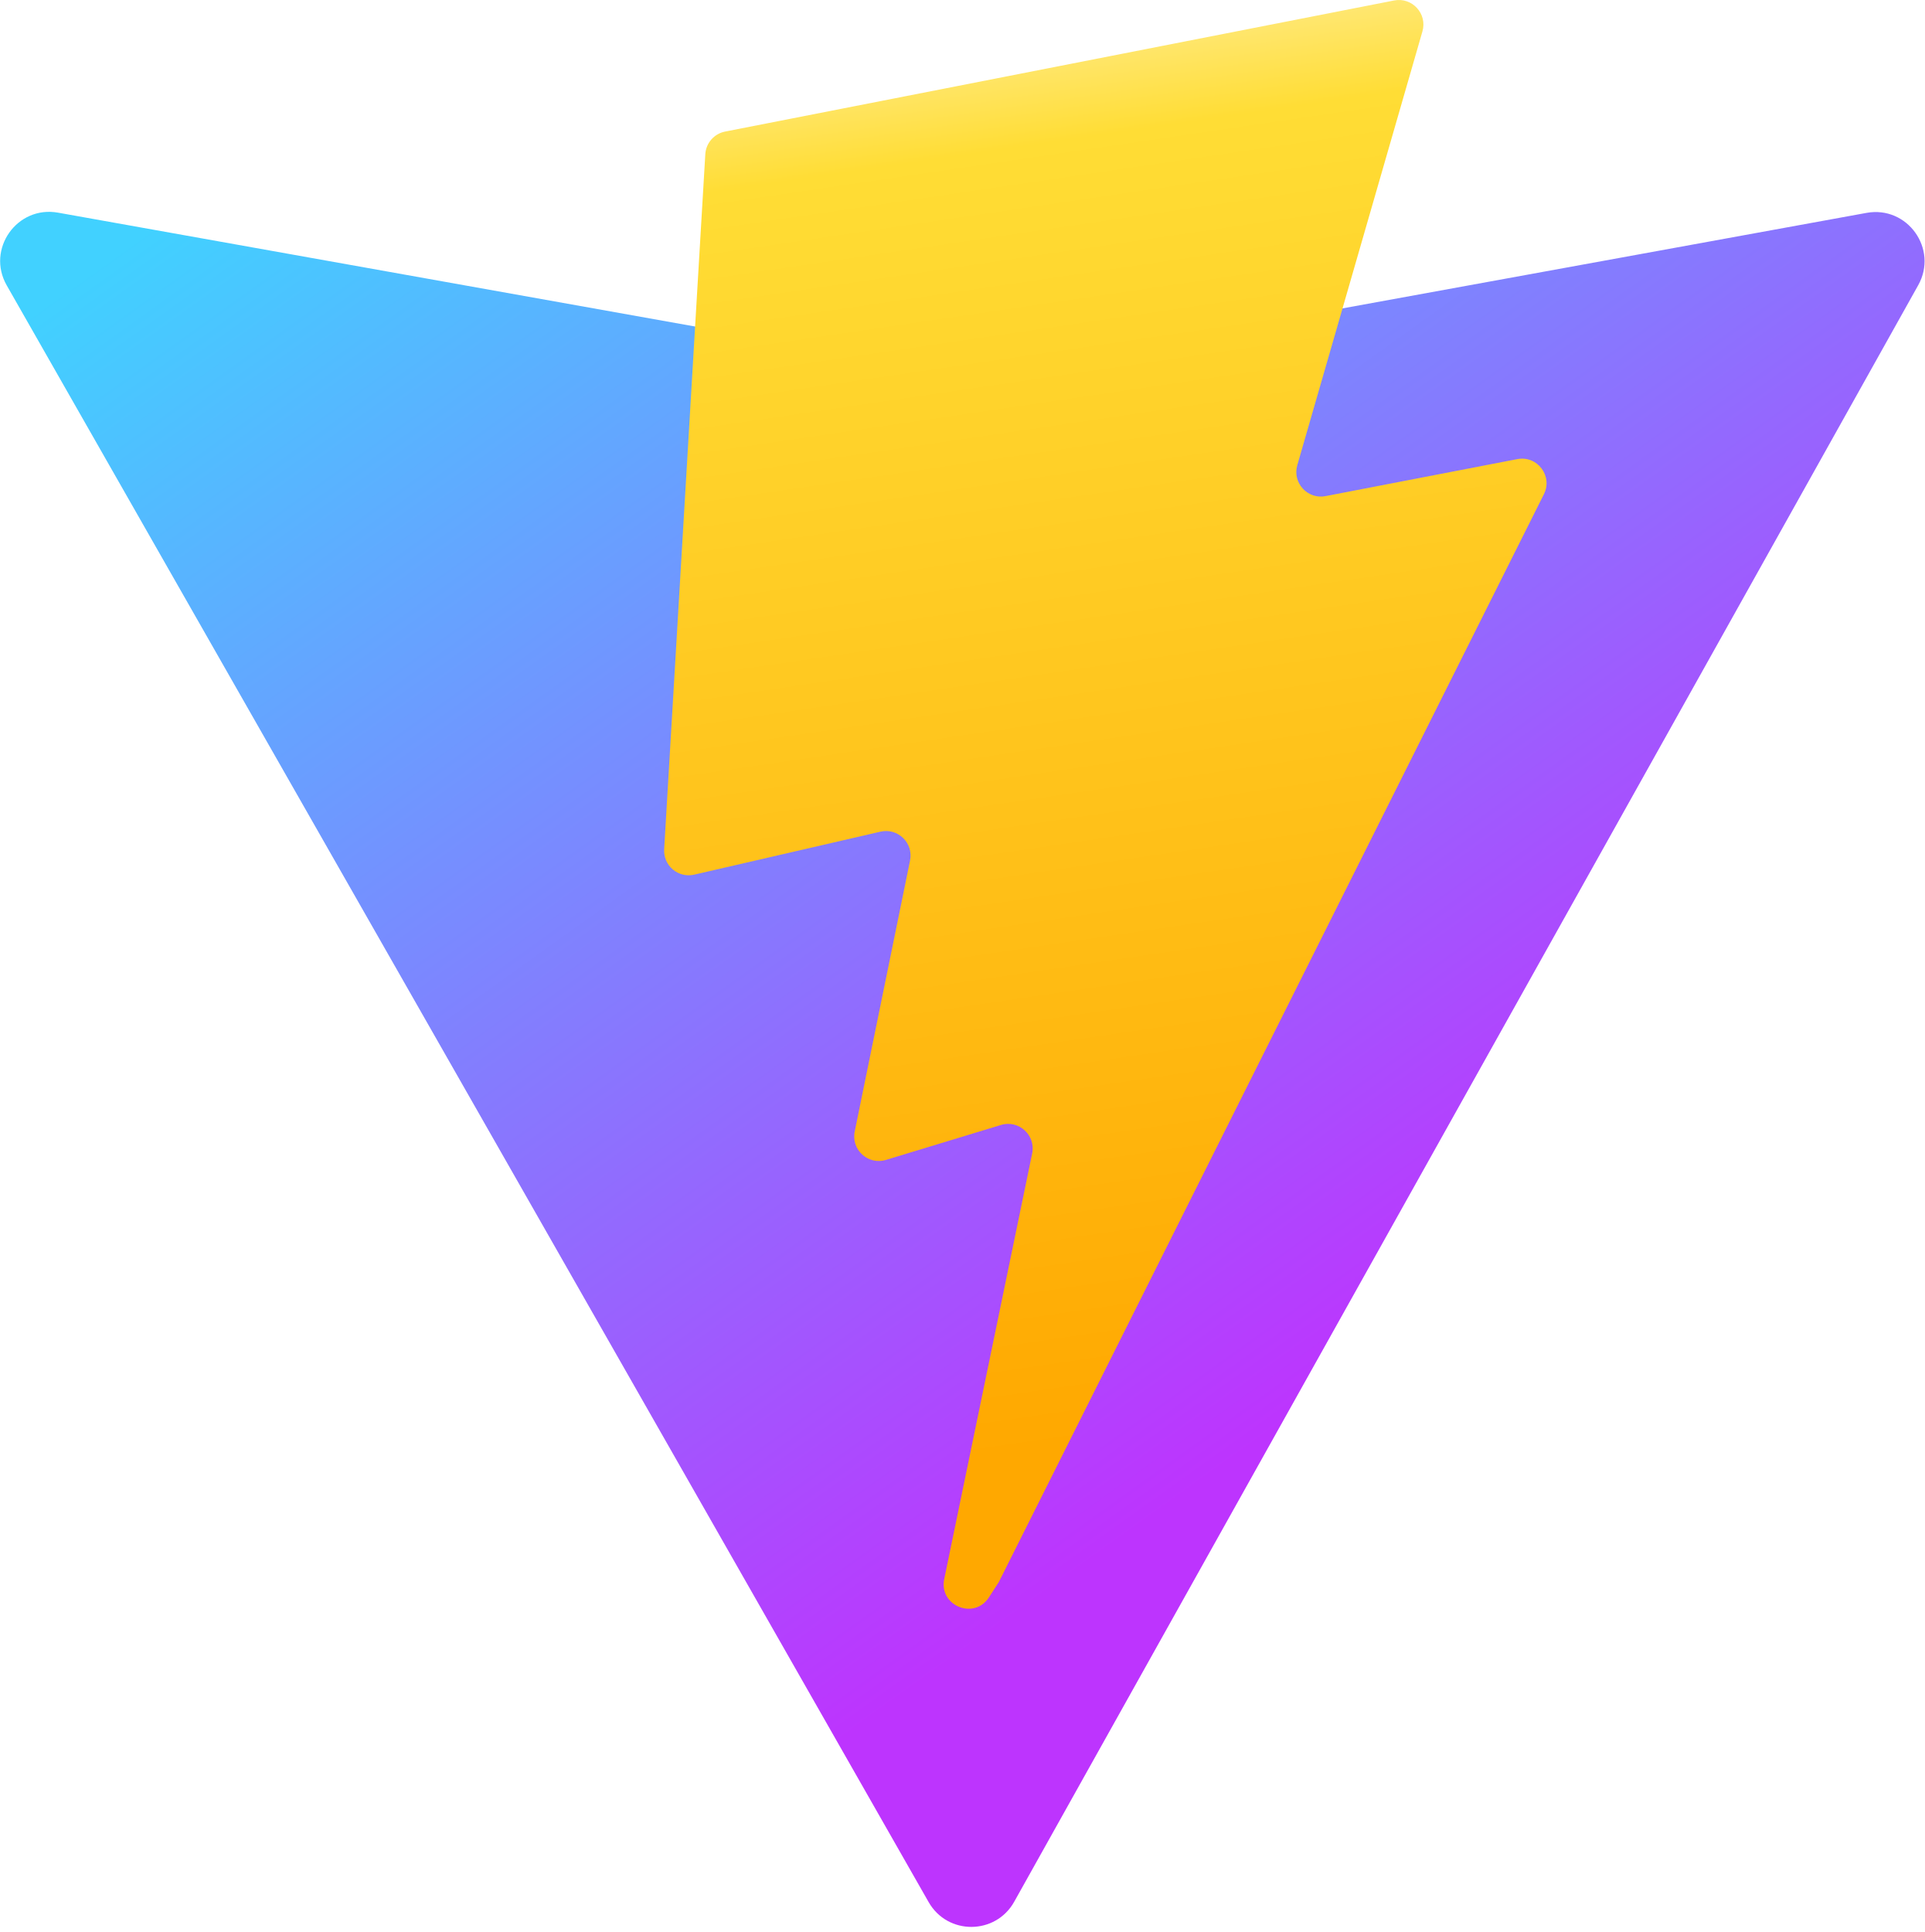
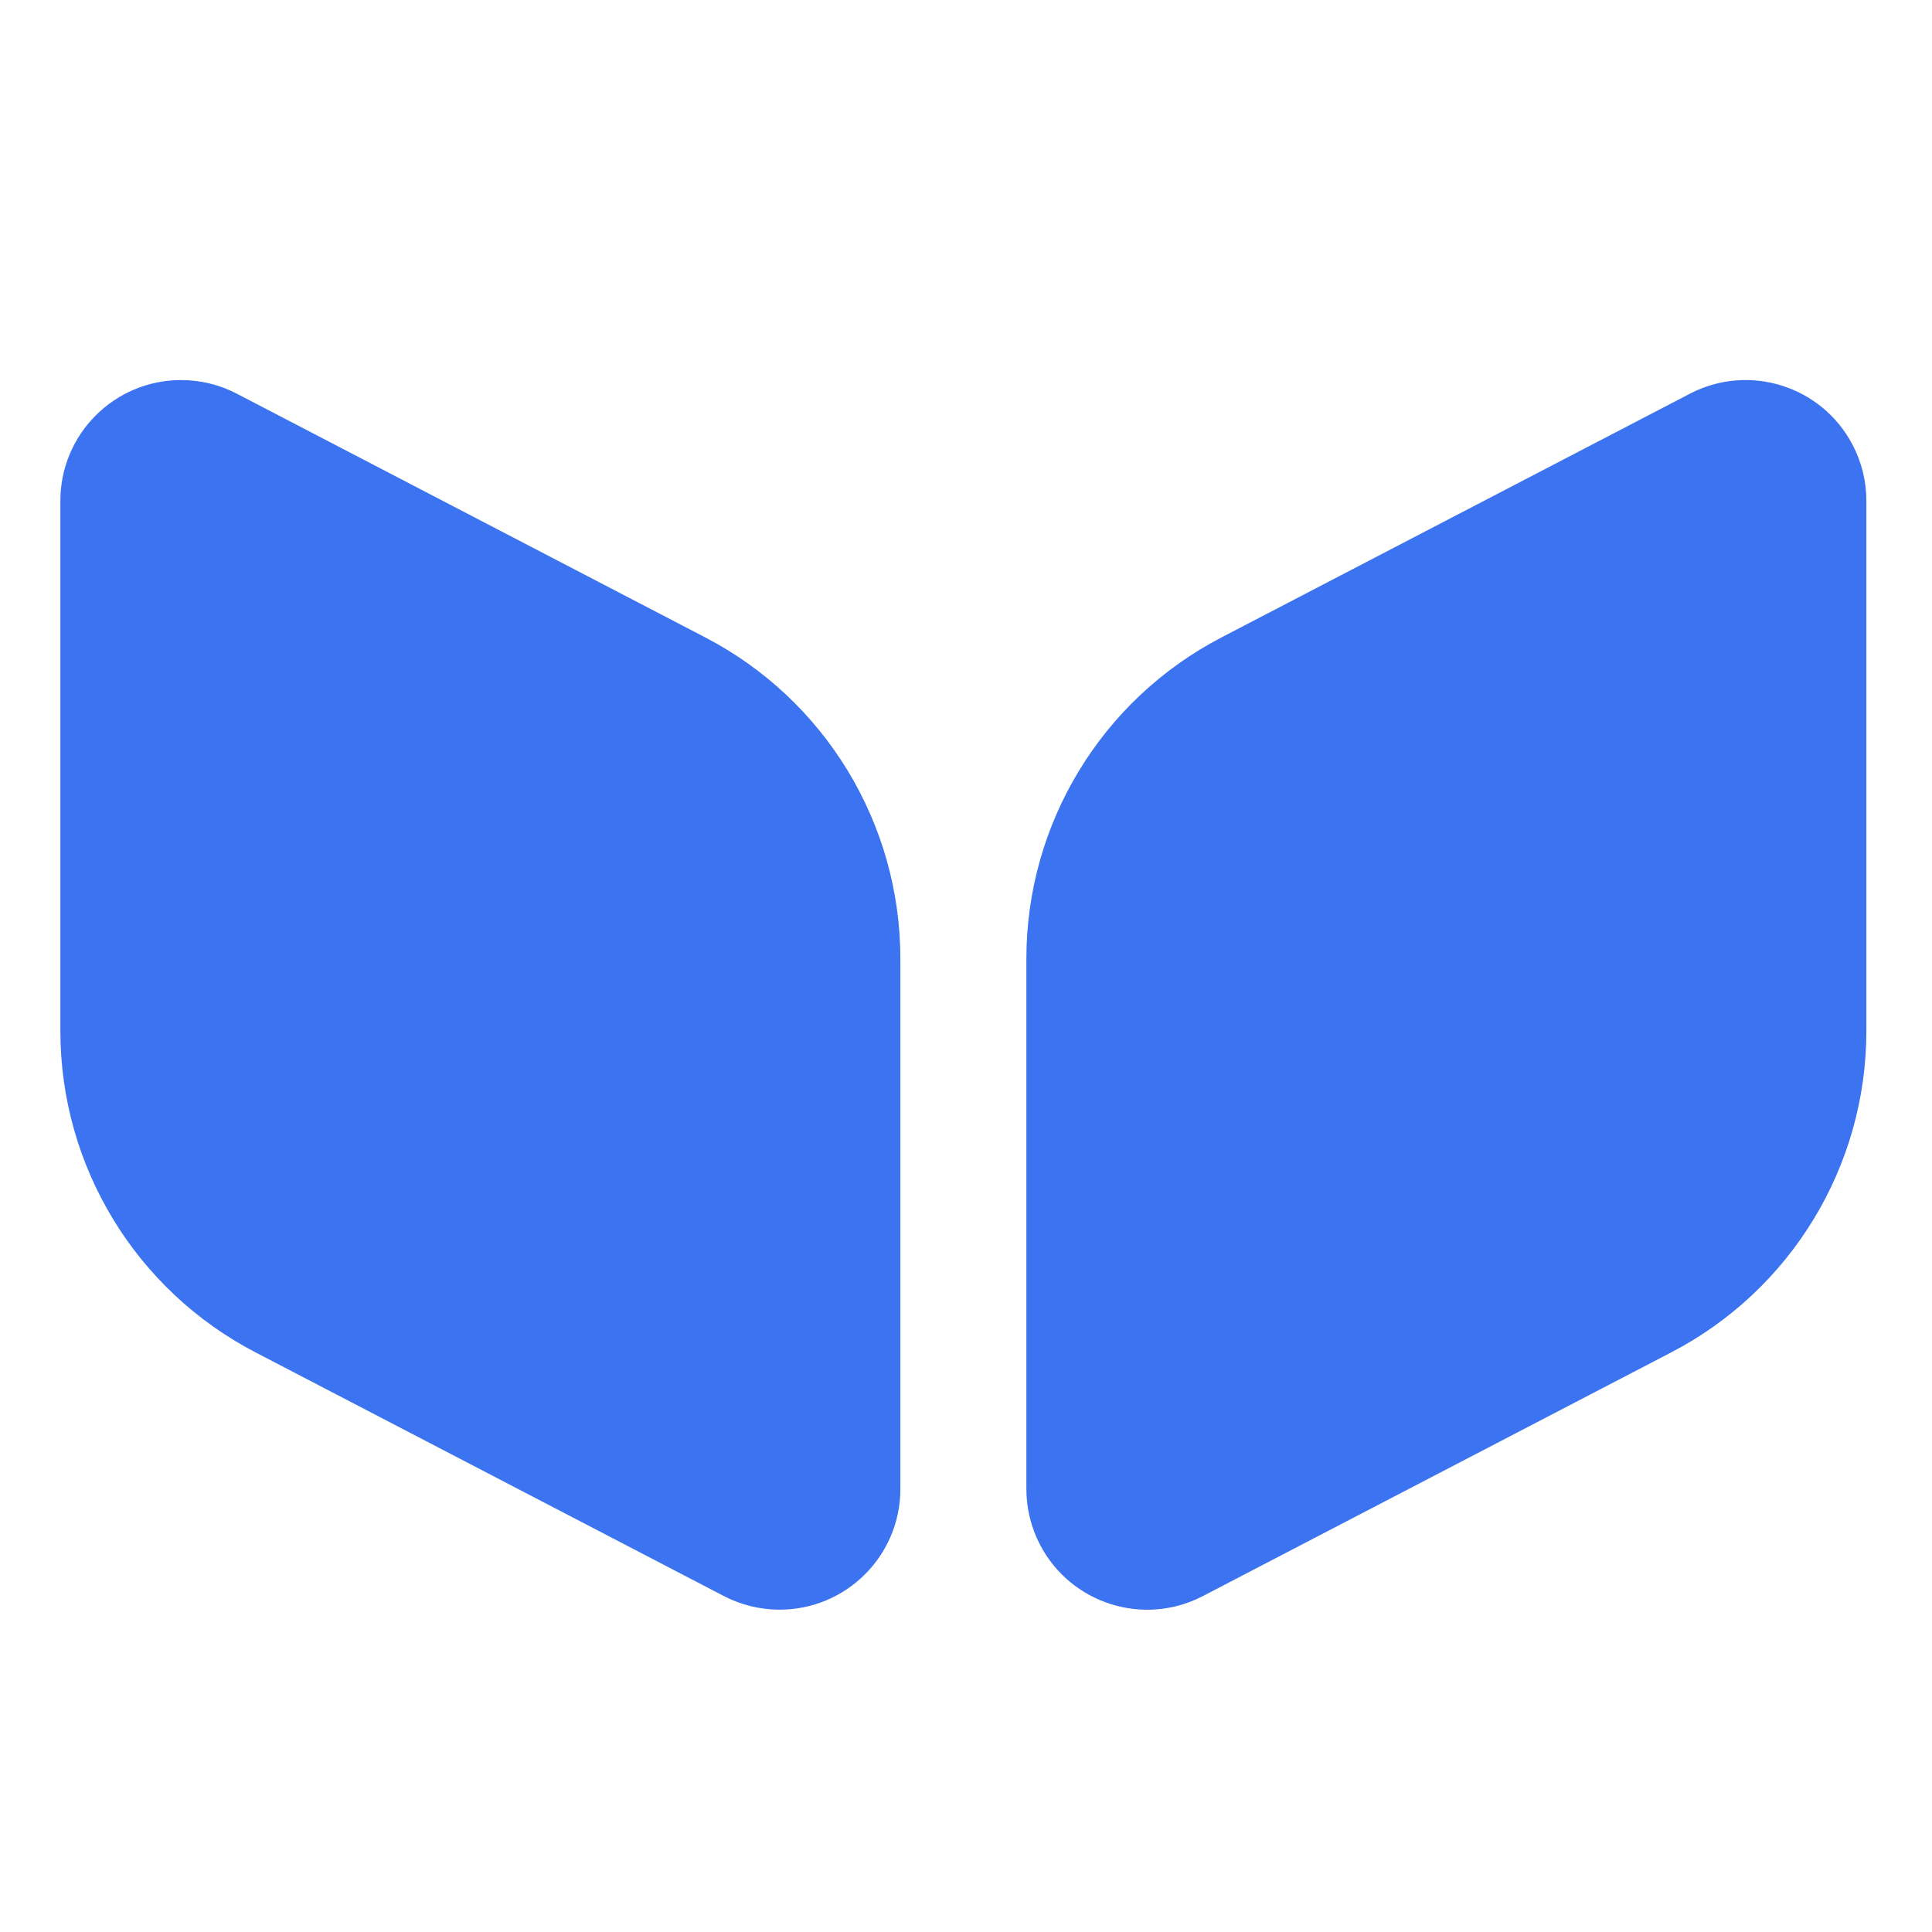
- <svg xmlns="http://www.w3.org/2000/svg" aria-hidden="true" role="img" class="iconify iconify--logos" width="31.88" height="32" preserveAspectRatio="xMidYMid meet" viewBox="0 0 256 257">
-   <defs>
-     <linearGradient id="IconifyId1813088fe1fbc01fb466" x1="-.828%" x2="57.636%" y1="7.652%" y2="78.411%">
-       <stop offset="0%" stop-color="#41D1FF" />
-       <stop offset="100%" stop-color="#BD34FE" />
-     </linearGradient>
-     <linearGradient id="IconifyId1813088fe1fbc01fb467" x1="43.376%" x2="50.316%" y1="2.242%" y2="89.03%">
-       <stop offset="0%" stop-color="#FFEA83" />
-       <stop offset="8.333%" stop-color="#FFDD35" />
-       <stop offset="100%" stop-color="#FFA800" />
-     </linearGradient>
-   </defs>
-   <path fill="url(#IconifyId1813088fe1fbc01fb466)" d="M255.153 37.938L134.897 252.976c-2.483 4.44-8.862 4.466-11.382.048L.875 37.958c-2.746-4.814 1.371-10.646 6.827-9.67l120.385 21.517a6.537 6.537 0 0 0 2.322-.004l117.867-21.483c5.438-.991 9.574 4.796 6.877 9.62Z" />
-   <path fill="url(#IconifyId1813088fe1fbc01fb467)" d="M185.432.063L96.44 17.501a3.268 3.268 0 0 0-2.634 3.014l-5.474 92.456a3.268 3.268 0 0 0 3.997 3.378l24.777-5.718c2.318-.535 4.413 1.507 3.936 3.838l-7.361 36.047c-.495 2.426 1.782 4.5 4.151 3.78l15.304-4.649c2.372-.72 4.652 1.36 4.15 3.788l-11.698 56.621c-.732 3.542 3.979 5.473 5.943 2.437l1.313-2.028l72.516-144.72c1.215-2.423-.88-5.186-3.54-4.672l-25.505 4.922c-2.396.462-4.435-1.77-3.759-4.114l16.646-57.705c.677-2.35-1.37-4.583-3.769-4.113Z" />
+ <svg xmlns="http://www.w3.org/2000/svg" width="32px" height="32px" viewBox="0 0 32 32" version="1.1">
+   <g id="留言墙" stroke="none" stroke-width="1" fill="none" fill-rule="evenodd">
+     <g id="首页" transform="translate(-30, -10)">
+       <g id="编组" transform="translate(30, 10)">
+         <rect id="矩形" fill="#B7B7B7" opacity="0" x="0" y="0" width="32" height="32" />
+         <path d="M3.923,6.521 L11.682,10.558 C13.668,11.591 14.913,13.642 14.913,15.88 L14.913,24.661 C14.913,25.766 14.018,26.661 12.913,26.661 C12.592,26.661 12.275,26.584 11.99,26.436 L4.231,22.399 C2.245,21.366 1,19.314 1,17.076 L1,8.295 C1,7.19 1.895,6.295 3,6.295 C3.321,6.295 3.638,6.372 3.923,6.521 Z" id="矩形" fill="#3B73F0" />
+         <path d="M20.231,10.558 L27.99,6.521 C28.97,6.011 30.177,6.392 30.687,7.372 C30.836,7.657 30.913,7.974 30.913,8.295 L30.913,17.076 C30.913,19.314 29.668,21.366 27.682,22.399 L19.923,26.436 C18.943,26.946 17.736,26.564 17.226,25.585 C17.077,25.299 17,24.983 17,24.661 L17,15.88 C17,13.642 18.245,11.591 20.231,10.558 Z" id="矩形备份-7" fill="#3B73F0" />
+       </g>
+     </g>
+   </g>
</svg>
